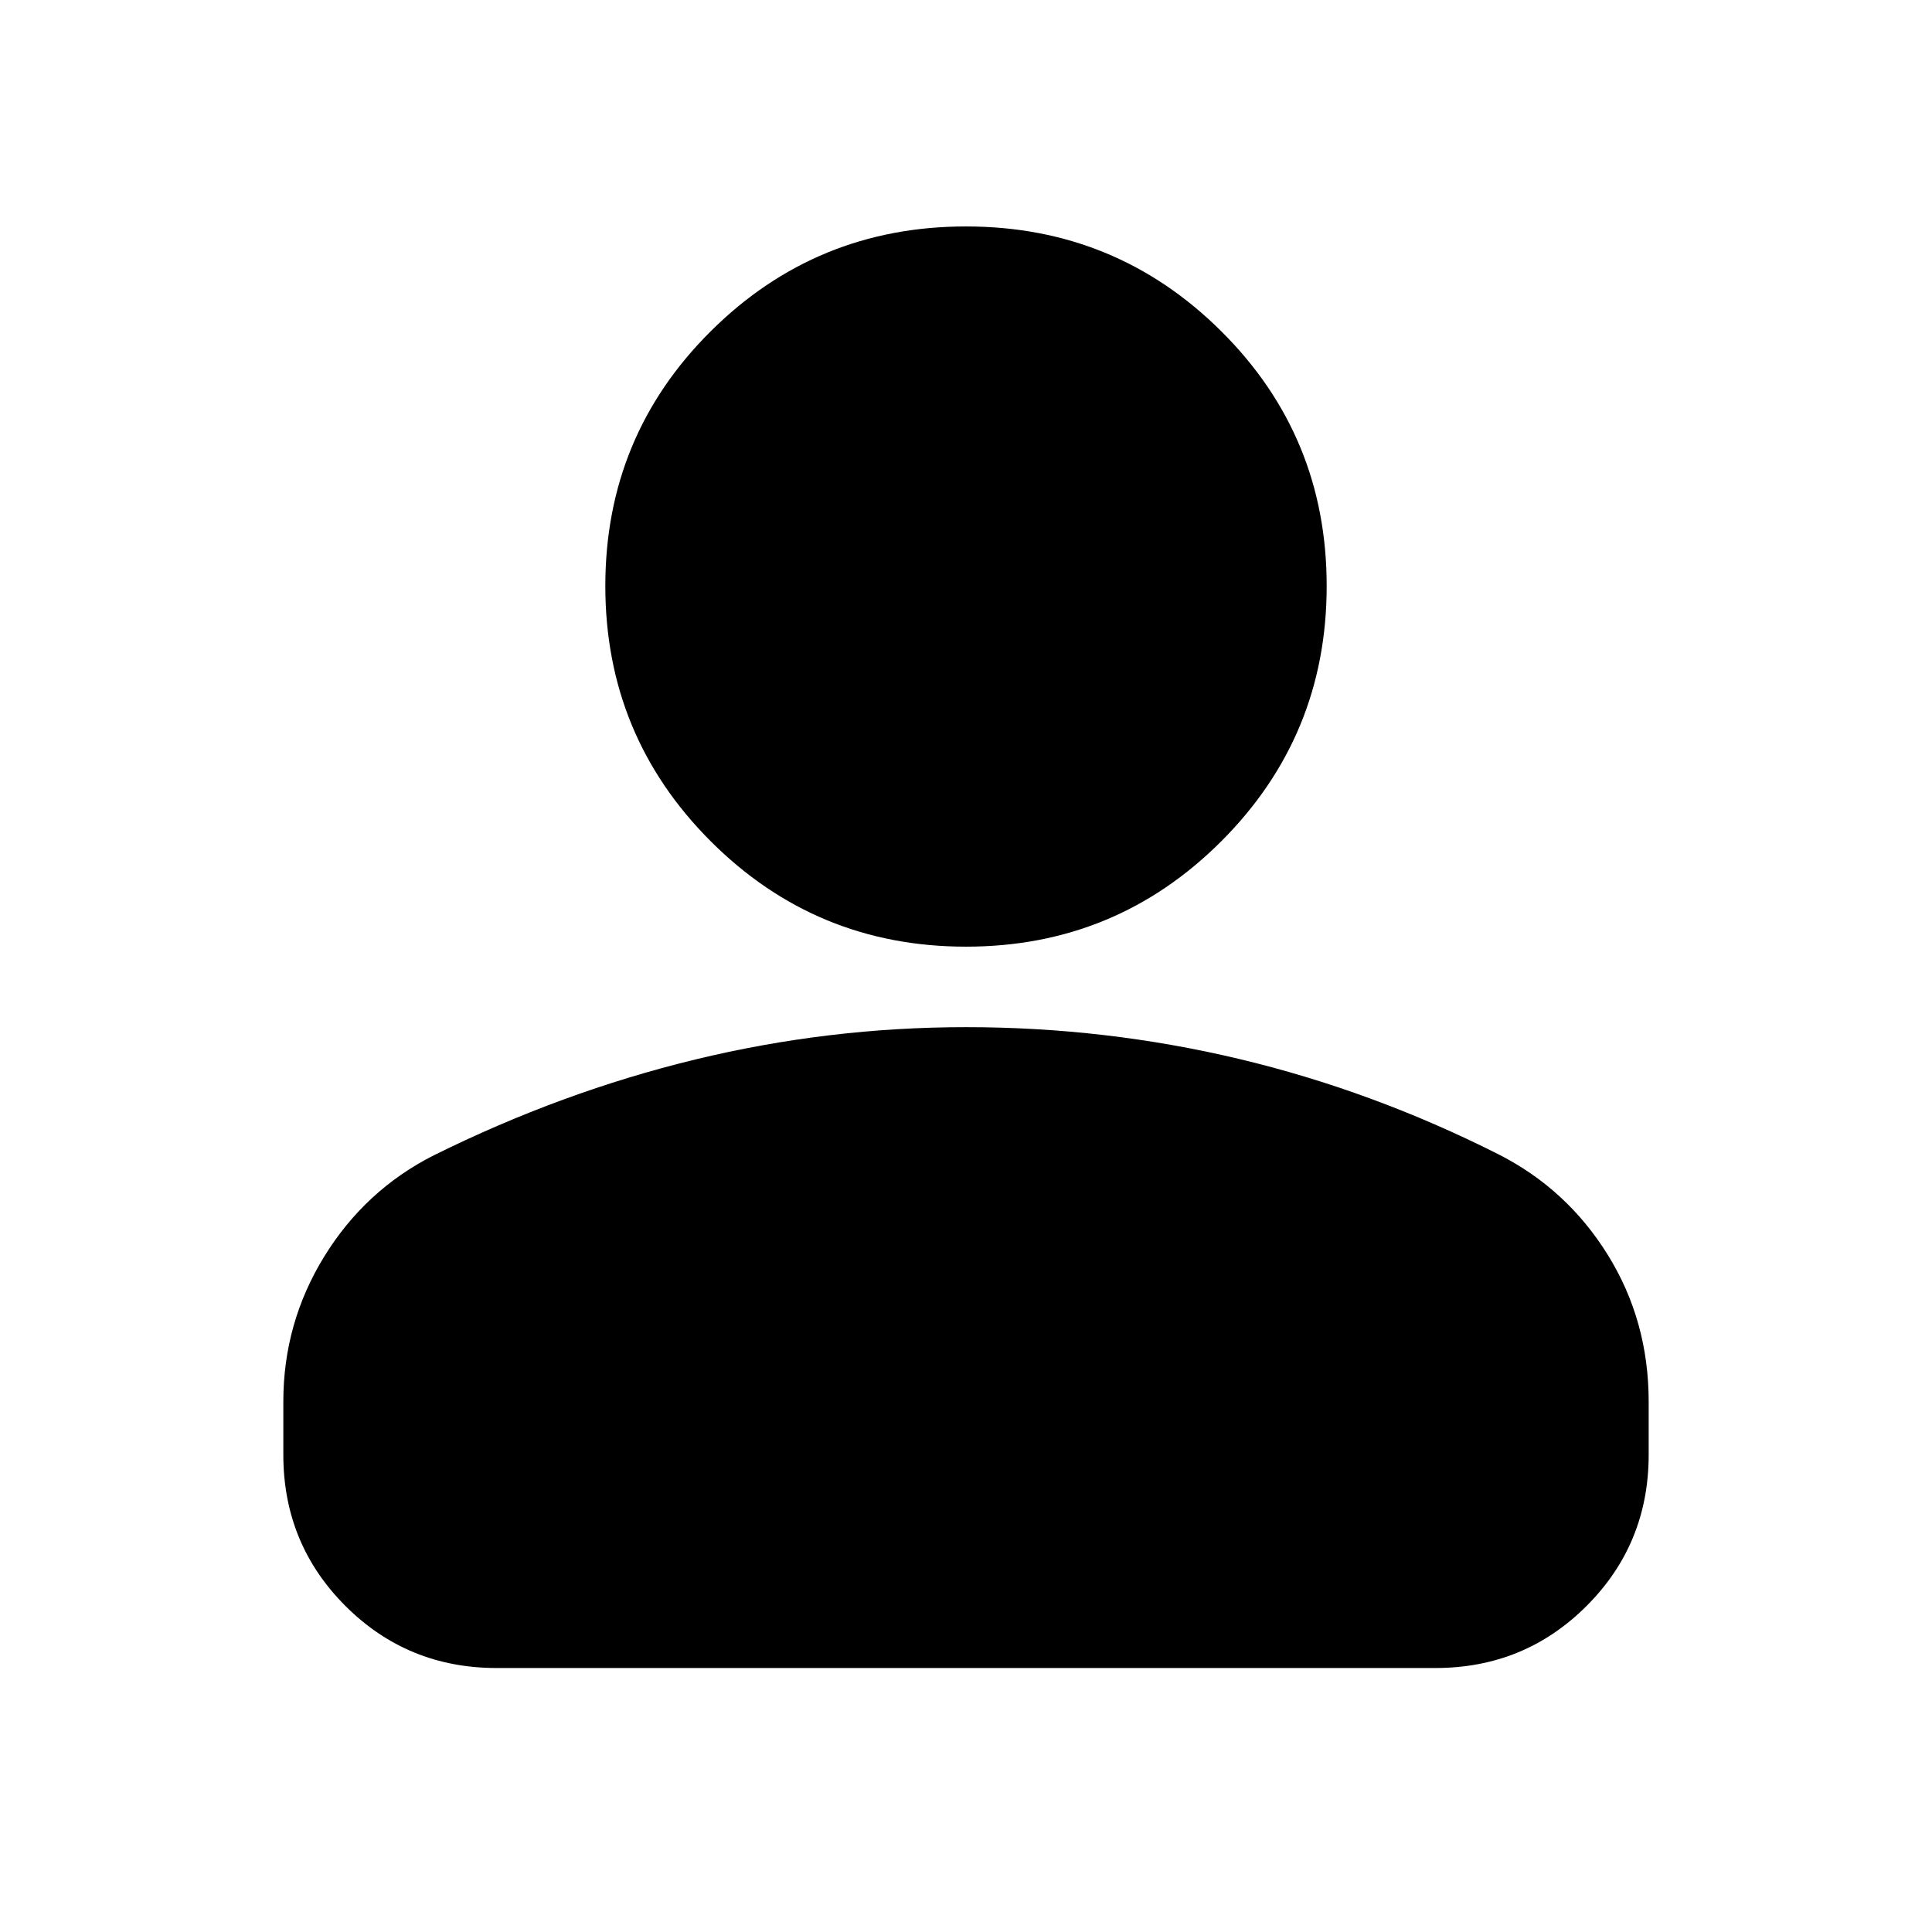
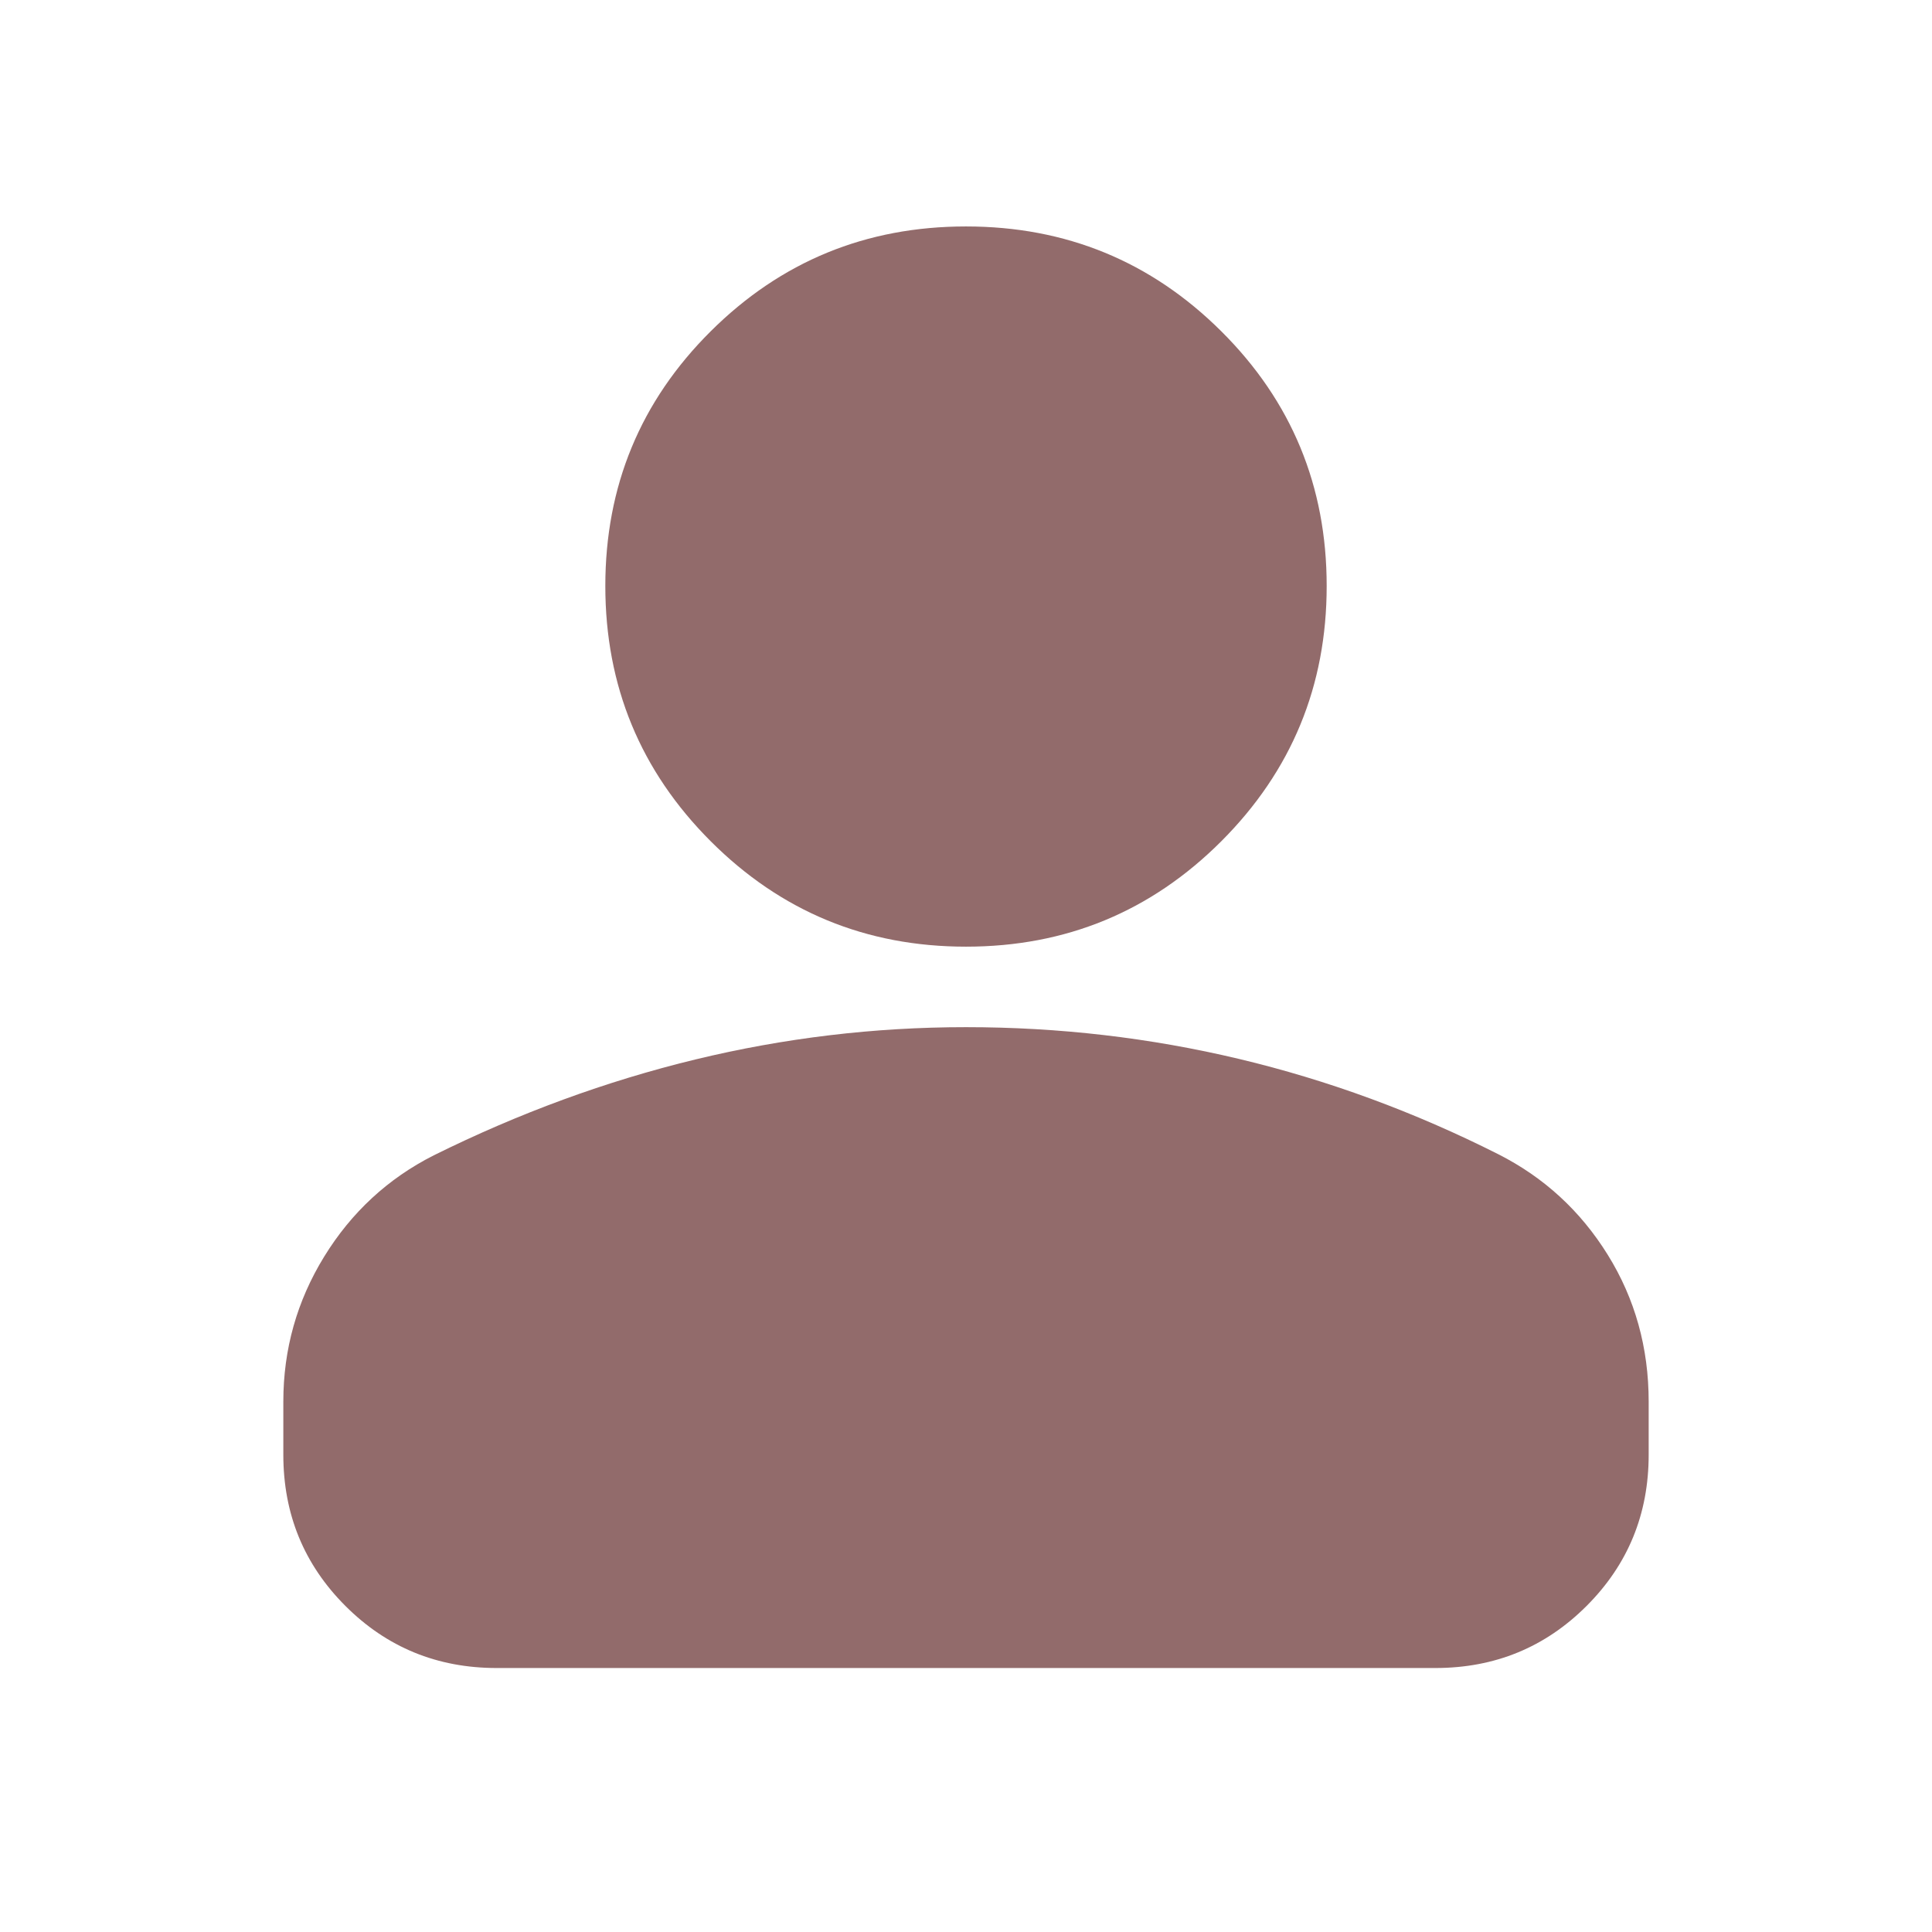
- <svg xmlns="http://www.w3.org/2000/svg" height="24" viewBox="0 -960 960 960" width="24">
+ <svg xmlns="http://www.w3.org/2000/svg" height="24" viewBox="0 -960 960 960" width="24" fill="#6e3b3bc0">
  <path d="M480-489.609q-74.479 0-126.849-52.37-52.369-52.37-52.369-126.849 0-74.478 52.369-126.565 52.37-52.088 126.849-52.088 74.479 0 126.849 52.088 52.369 52.087 52.369 126.565 0 74.479-52.369 126.849-52.37 52.37-126.849 52.37ZM140.782-237.174v-26.347q0-39.088 20.326-72.109 20.326-33.022 54.413-50.283 63.696-31.566 129.957-47.631T480-449.609q69.391 0 135.652 15.782 66.261 15.783 128.827 47.348 34.087 17.261 54.413 50.001 20.326 32.739 20.326 72.957v26.347q0 44.305-30.848 75.153-30.848 30.849-75.153 30.849H246.783q-44.305 0-75.153-30.849-30.848-30.848-30.848-75.153Z" />
</svg>
